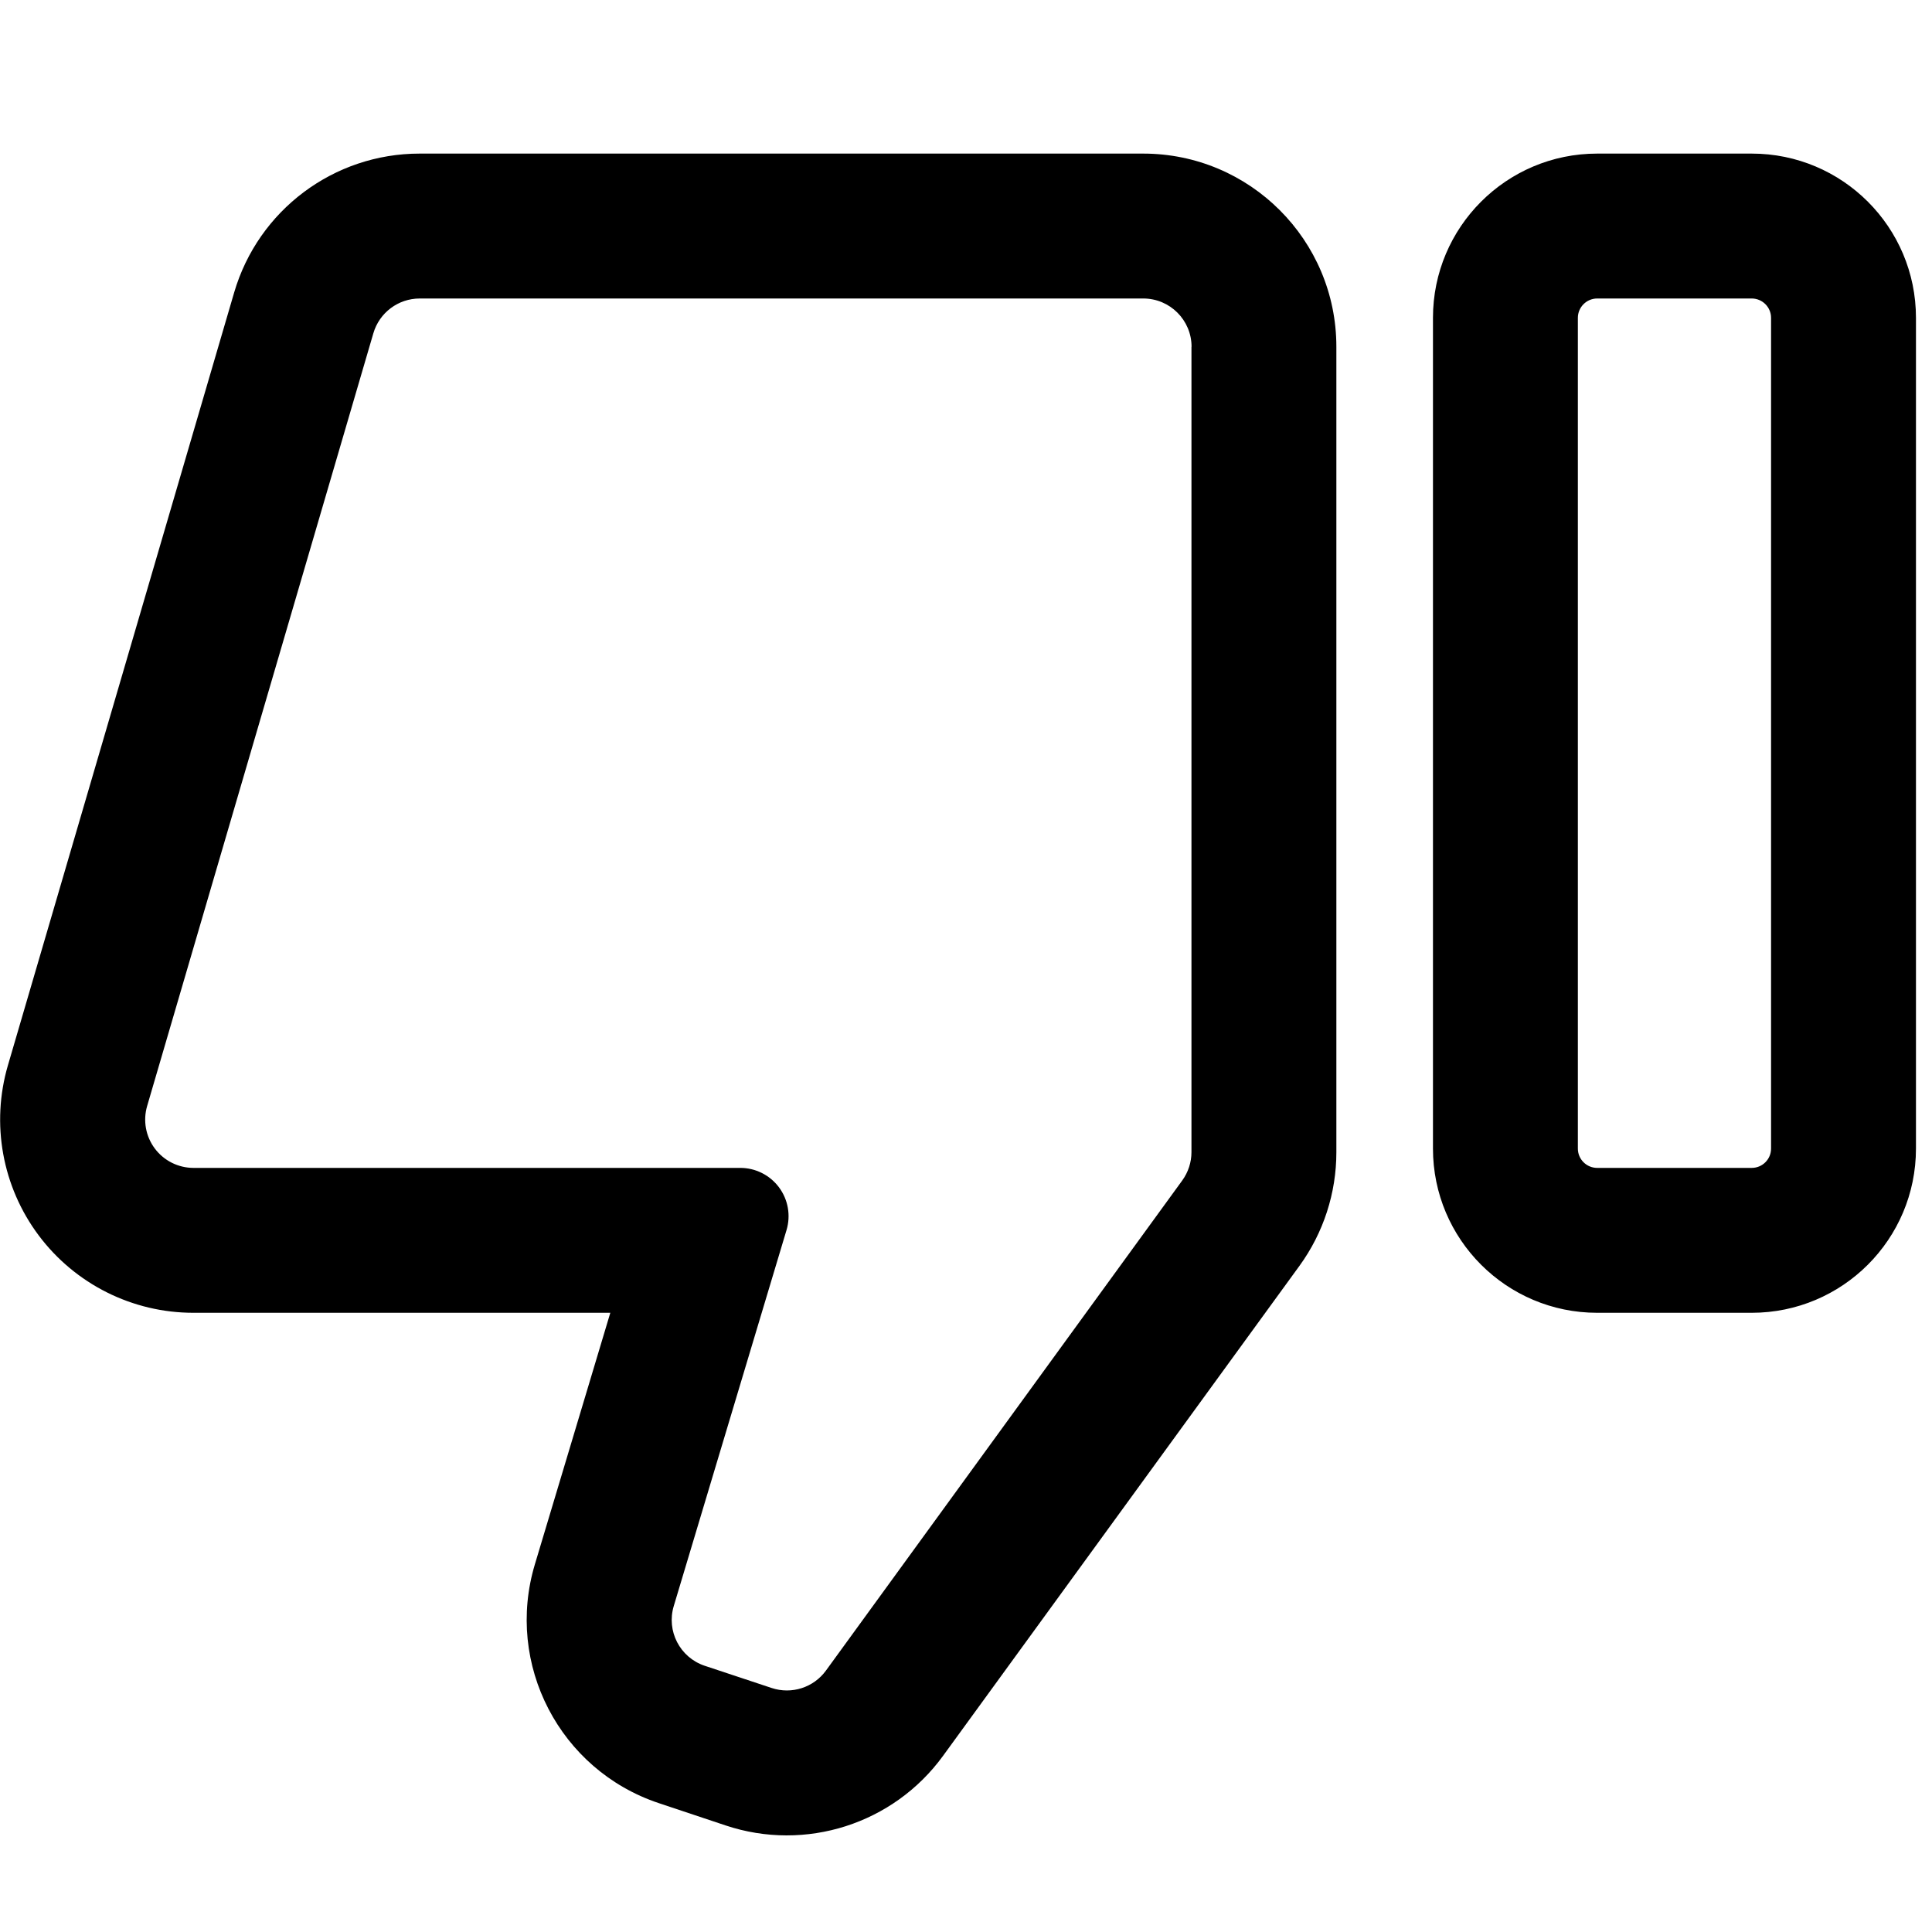
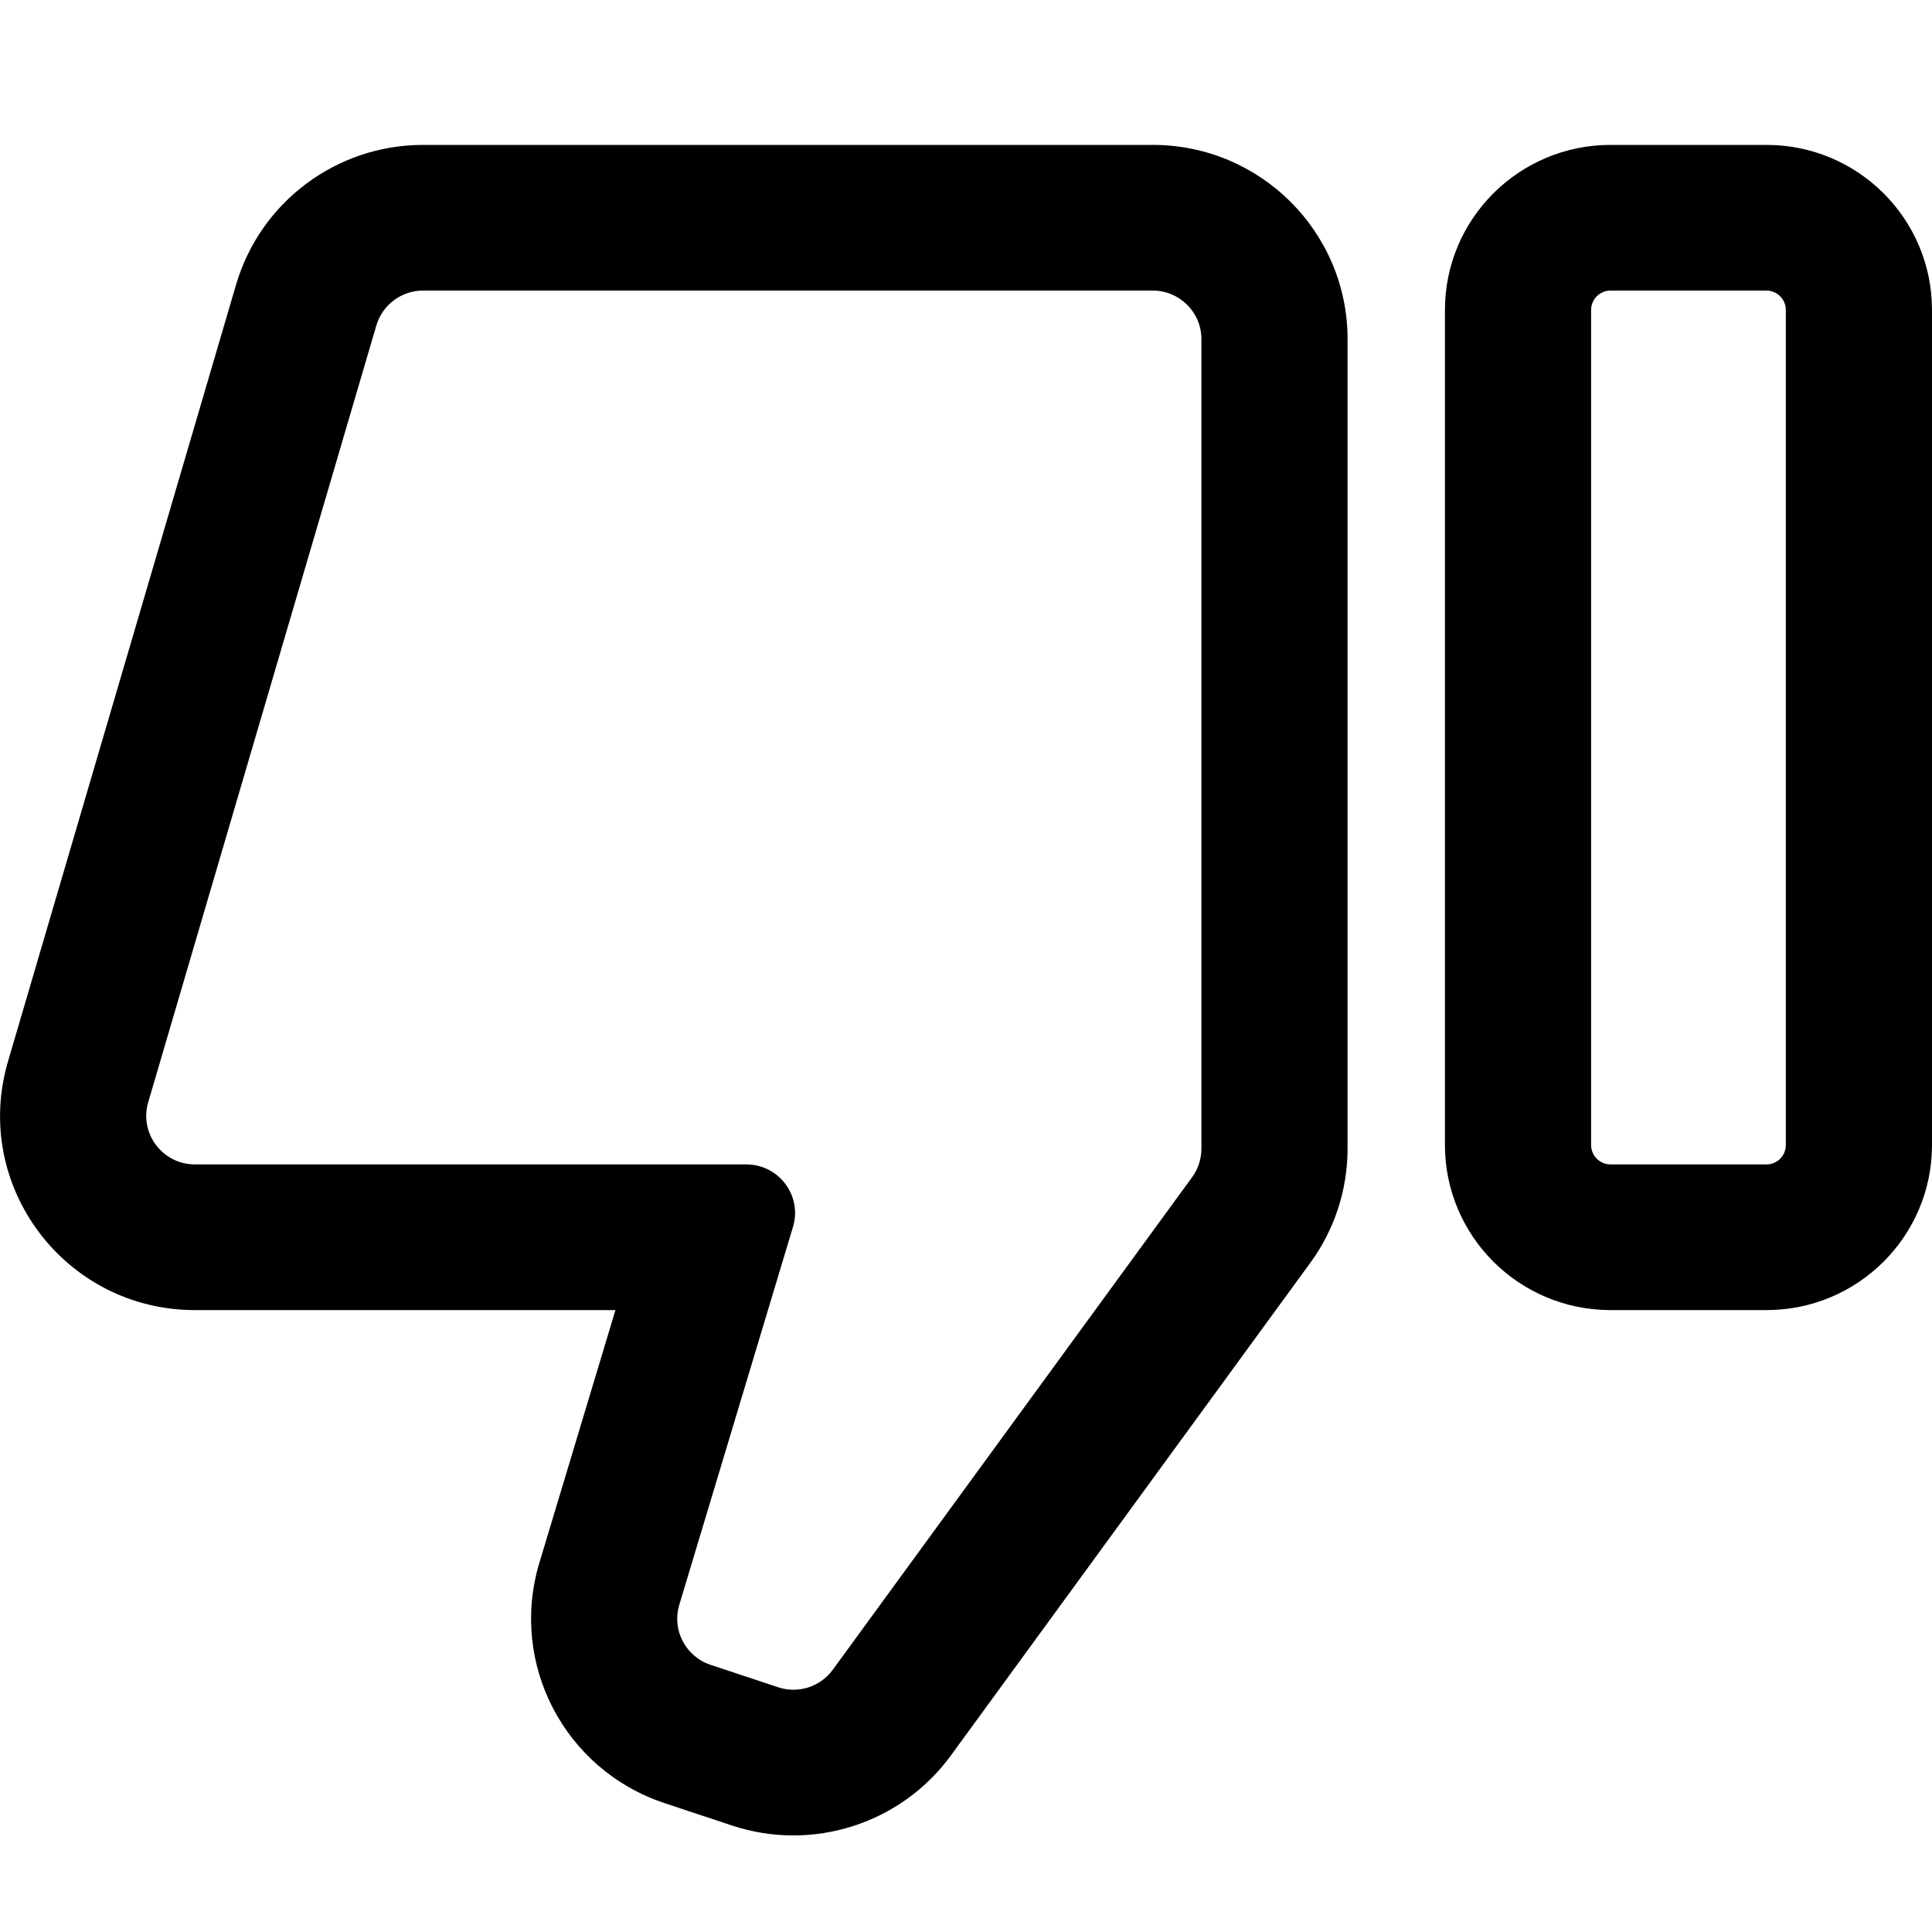
<svg xmlns="http://www.w3.org/2000/svg" viewBox="0 0 20 20">
-   <path fill-rule="evenodd" d="M13.834 11.927V3.59a2 2 0 0 0-2-2h-7.49a2 2 0 0 0-1.92 1.438l-2.342 8a2 2 0 0 0 1.92 2.562h4.316l-.781 2.604a2 2 0 0 0 1.283 2.472l.692.231a2 2 0 0 0 2.25-.72l3.69-5.073a2 2 0 0 0 .382-1.177m-1.5-8.337v8.337a.5.5 0 0 1-.096.294L8.55 17.294a.5.5 0 0 1-.562.18l-.693-.23a.5.5 0 0 1-.32-.619l1.167-3.891a.5.5 0 0 0-.479-.644h-5.66a.5.5 0 0 1-.48-.64l2.342-8a.5.5 0 0 1 .48-.36h7.49a.5.5 0 0 1 .5.5m4.199 10h1.6a1.7 1.7 0 0 0 1.7-1.7v-8.6a1.7 1.7 0 0 0-1.7-1.7h-1.6a1.7 1.7 0 0 0-1.7 1.7v8.6a1.7 1.7 0 0 0 1.7 1.7m1.8-1.7a.2.2 0 0 1-.2.2h-1.6a.2.2 0 0 1-.2-.2v-8.6c0-.11.09-.2.2-.2h1.6c.11 0 .2.09.2.2z" clip-rule="evenodd" />
+   <path fill-rule="evenodd" clip-rule="evenodd" d="M13.95 11.891V3.51C13.95 2.4 13.047 1.5 11.933 1.5H4.38C3.484 1.5 2.696 2.089 2.444 2.946L0.083 10.987C-0.295 12.274 0.673 13.562 2.018 13.562H6.371L5.583 16.18C5.27 17.221 5.843 18.321 6.877 18.665L7.575 18.897C8.409 19.174 9.327 18.881 9.844 18.172L13.564 13.073C13.815 12.73 13.95 12.316 13.95 11.891ZM12.437 3.51V11.891C12.437 11.997 12.403 12.101 12.341 12.186L8.621 17.285C8.492 17.462 8.262 17.536 8.054 17.466L7.355 17.234C7.097 17.148 6.953 16.873 7.032 16.613L8.209 12.701C8.306 12.379 8.064 12.054 7.726 12.054H2.018C1.682 12.054 1.44 11.732 1.534 11.411L3.896 3.369C3.959 3.155 4.156 3.008 4.38 3.008H11.933C12.211 3.008 12.437 3.233 12.437 3.51Z" />
+   <path fill-rule="evenodd" clip-rule="evenodd" d="M16.672 13.562H18.286C19.233 13.562 20 12.797 20 11.853V3.209C20 2.265 19.233 1.5 18.286 1.5H16.672C15.726 1.5 14.958 2.265 14.958 3.209V11.853C14.958 12.797 15.726 13.562 16.672 13.562ZM18.487 11.853C18.487 11.964 18.397 12.054 18.286 12.054H16.672C16.561 12.054 16.471 11.964 16.471 11.853V3.209C16.471 3.098 16.561 3.008 16.672 3.008H18.286C18.397 3.008 18.487 3.098 18.487 3.209V11.853Z" />
</svg>
